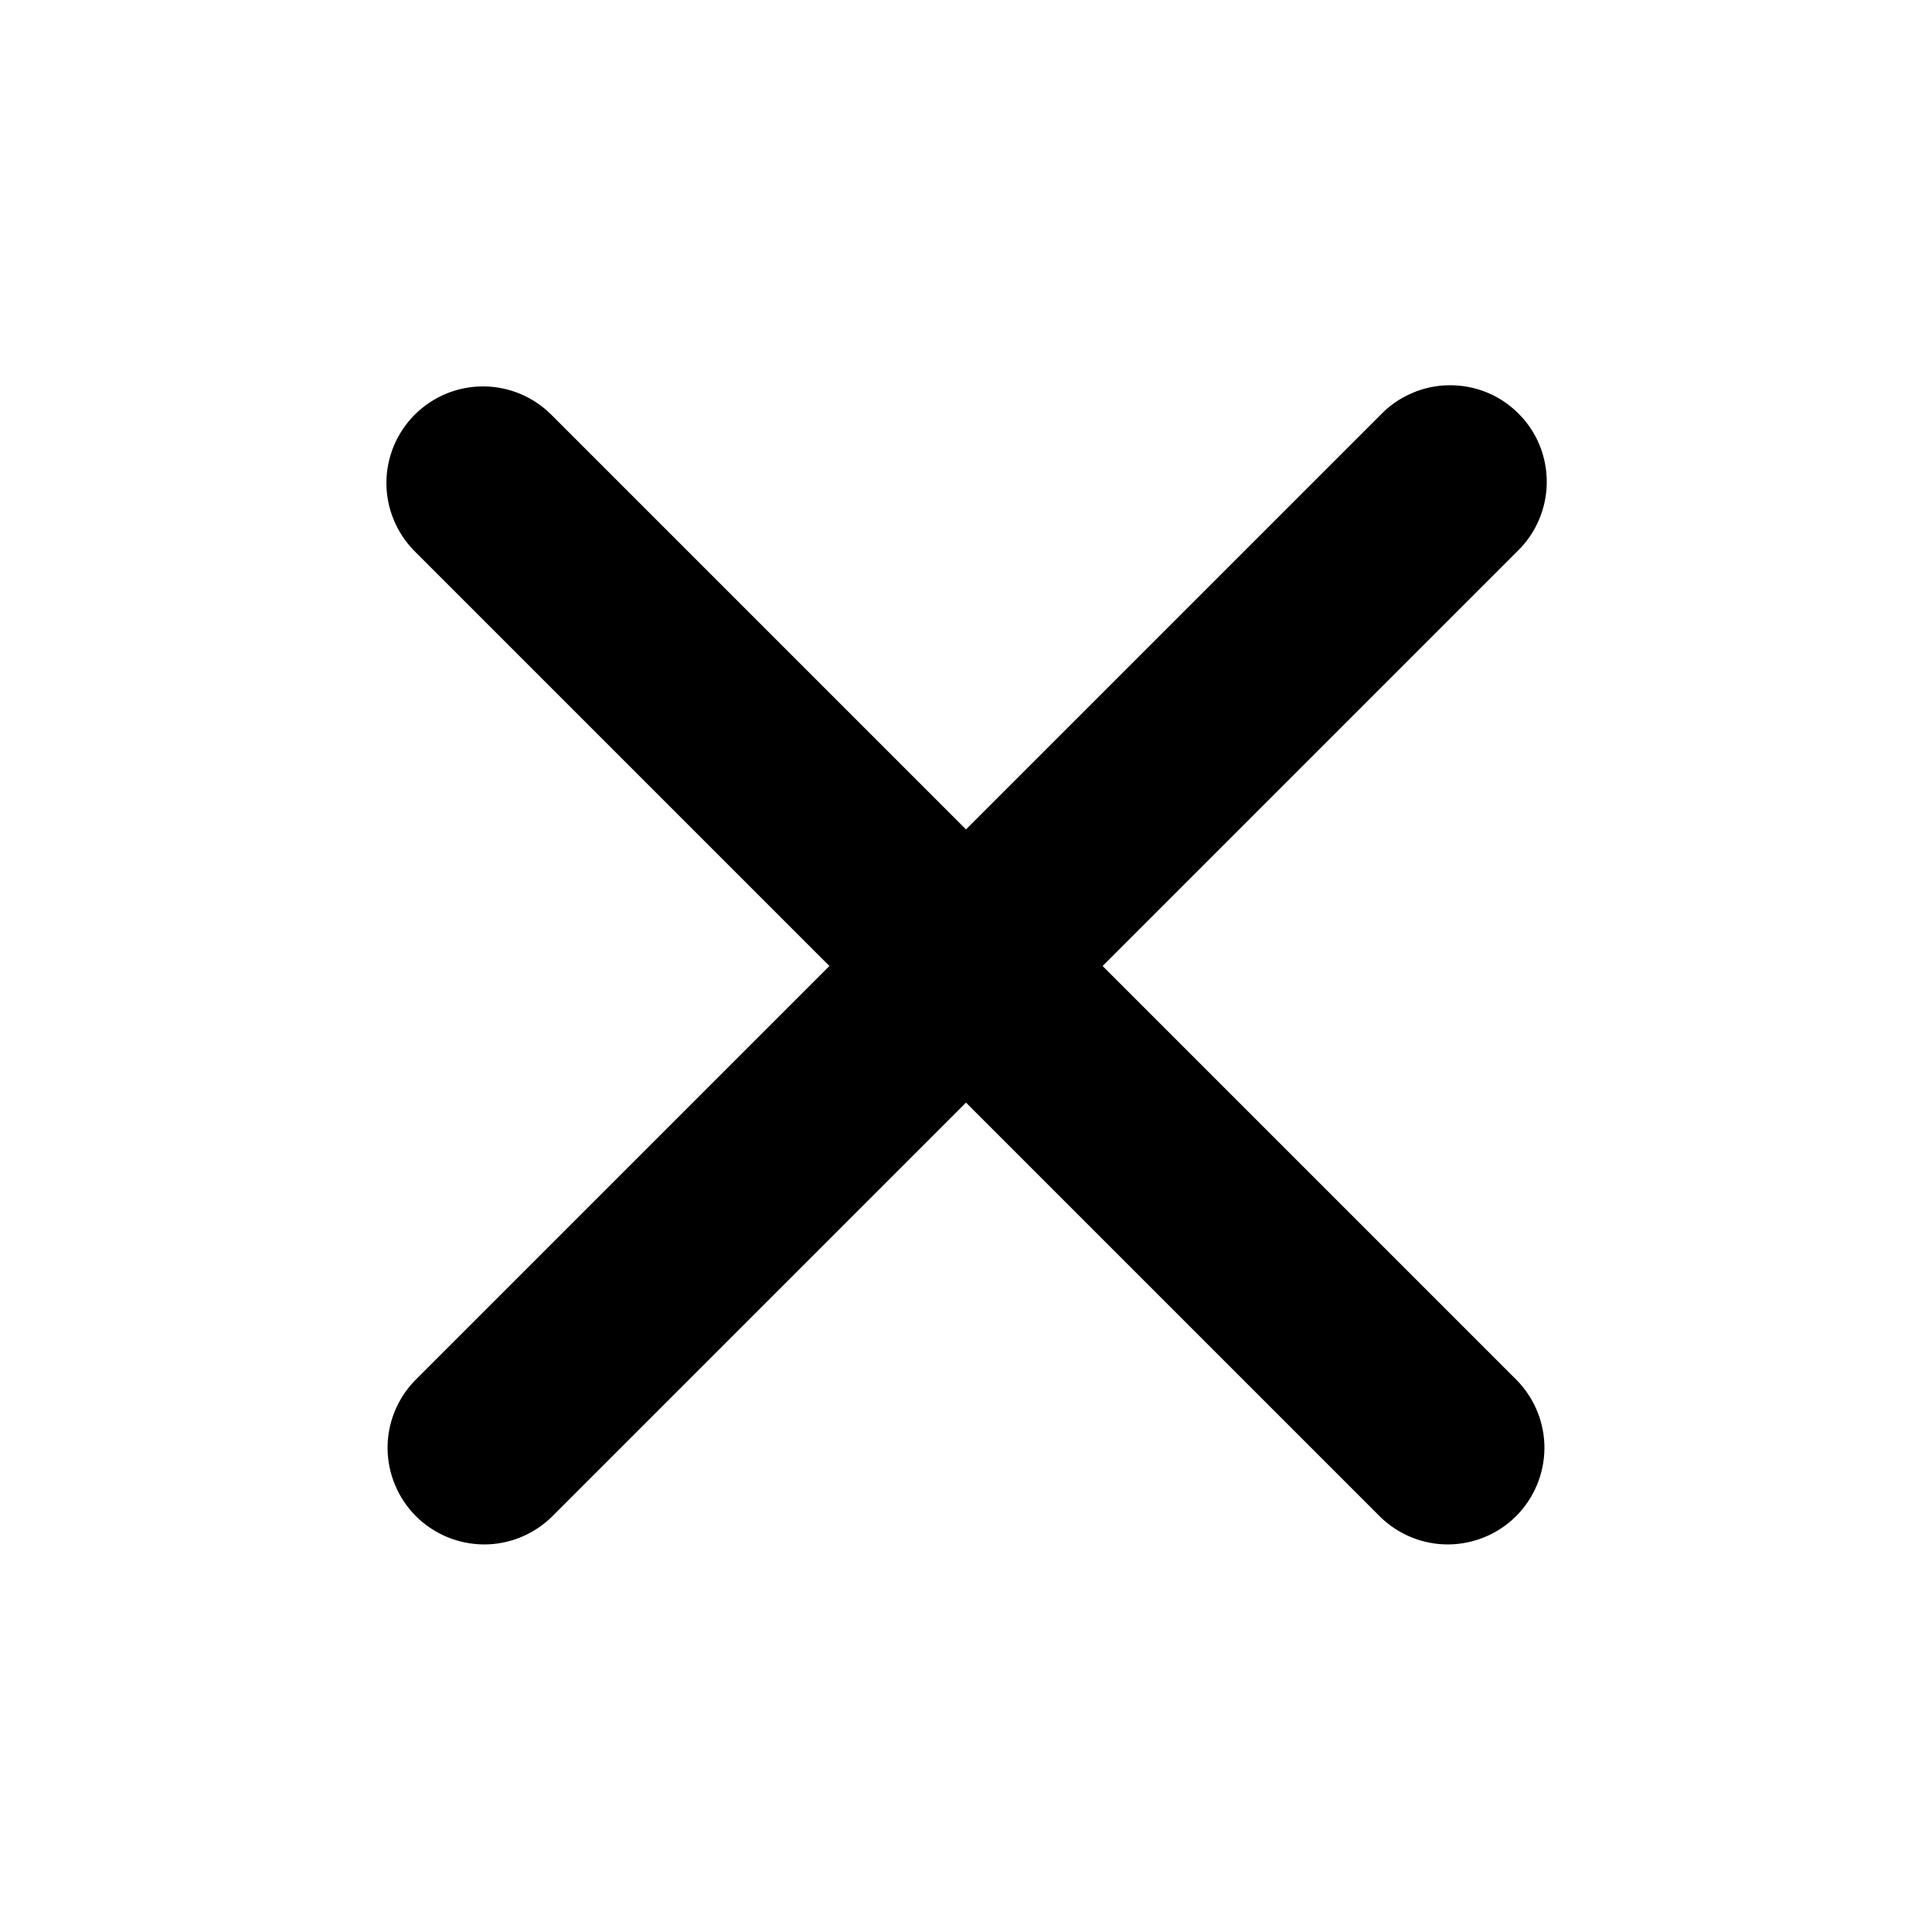
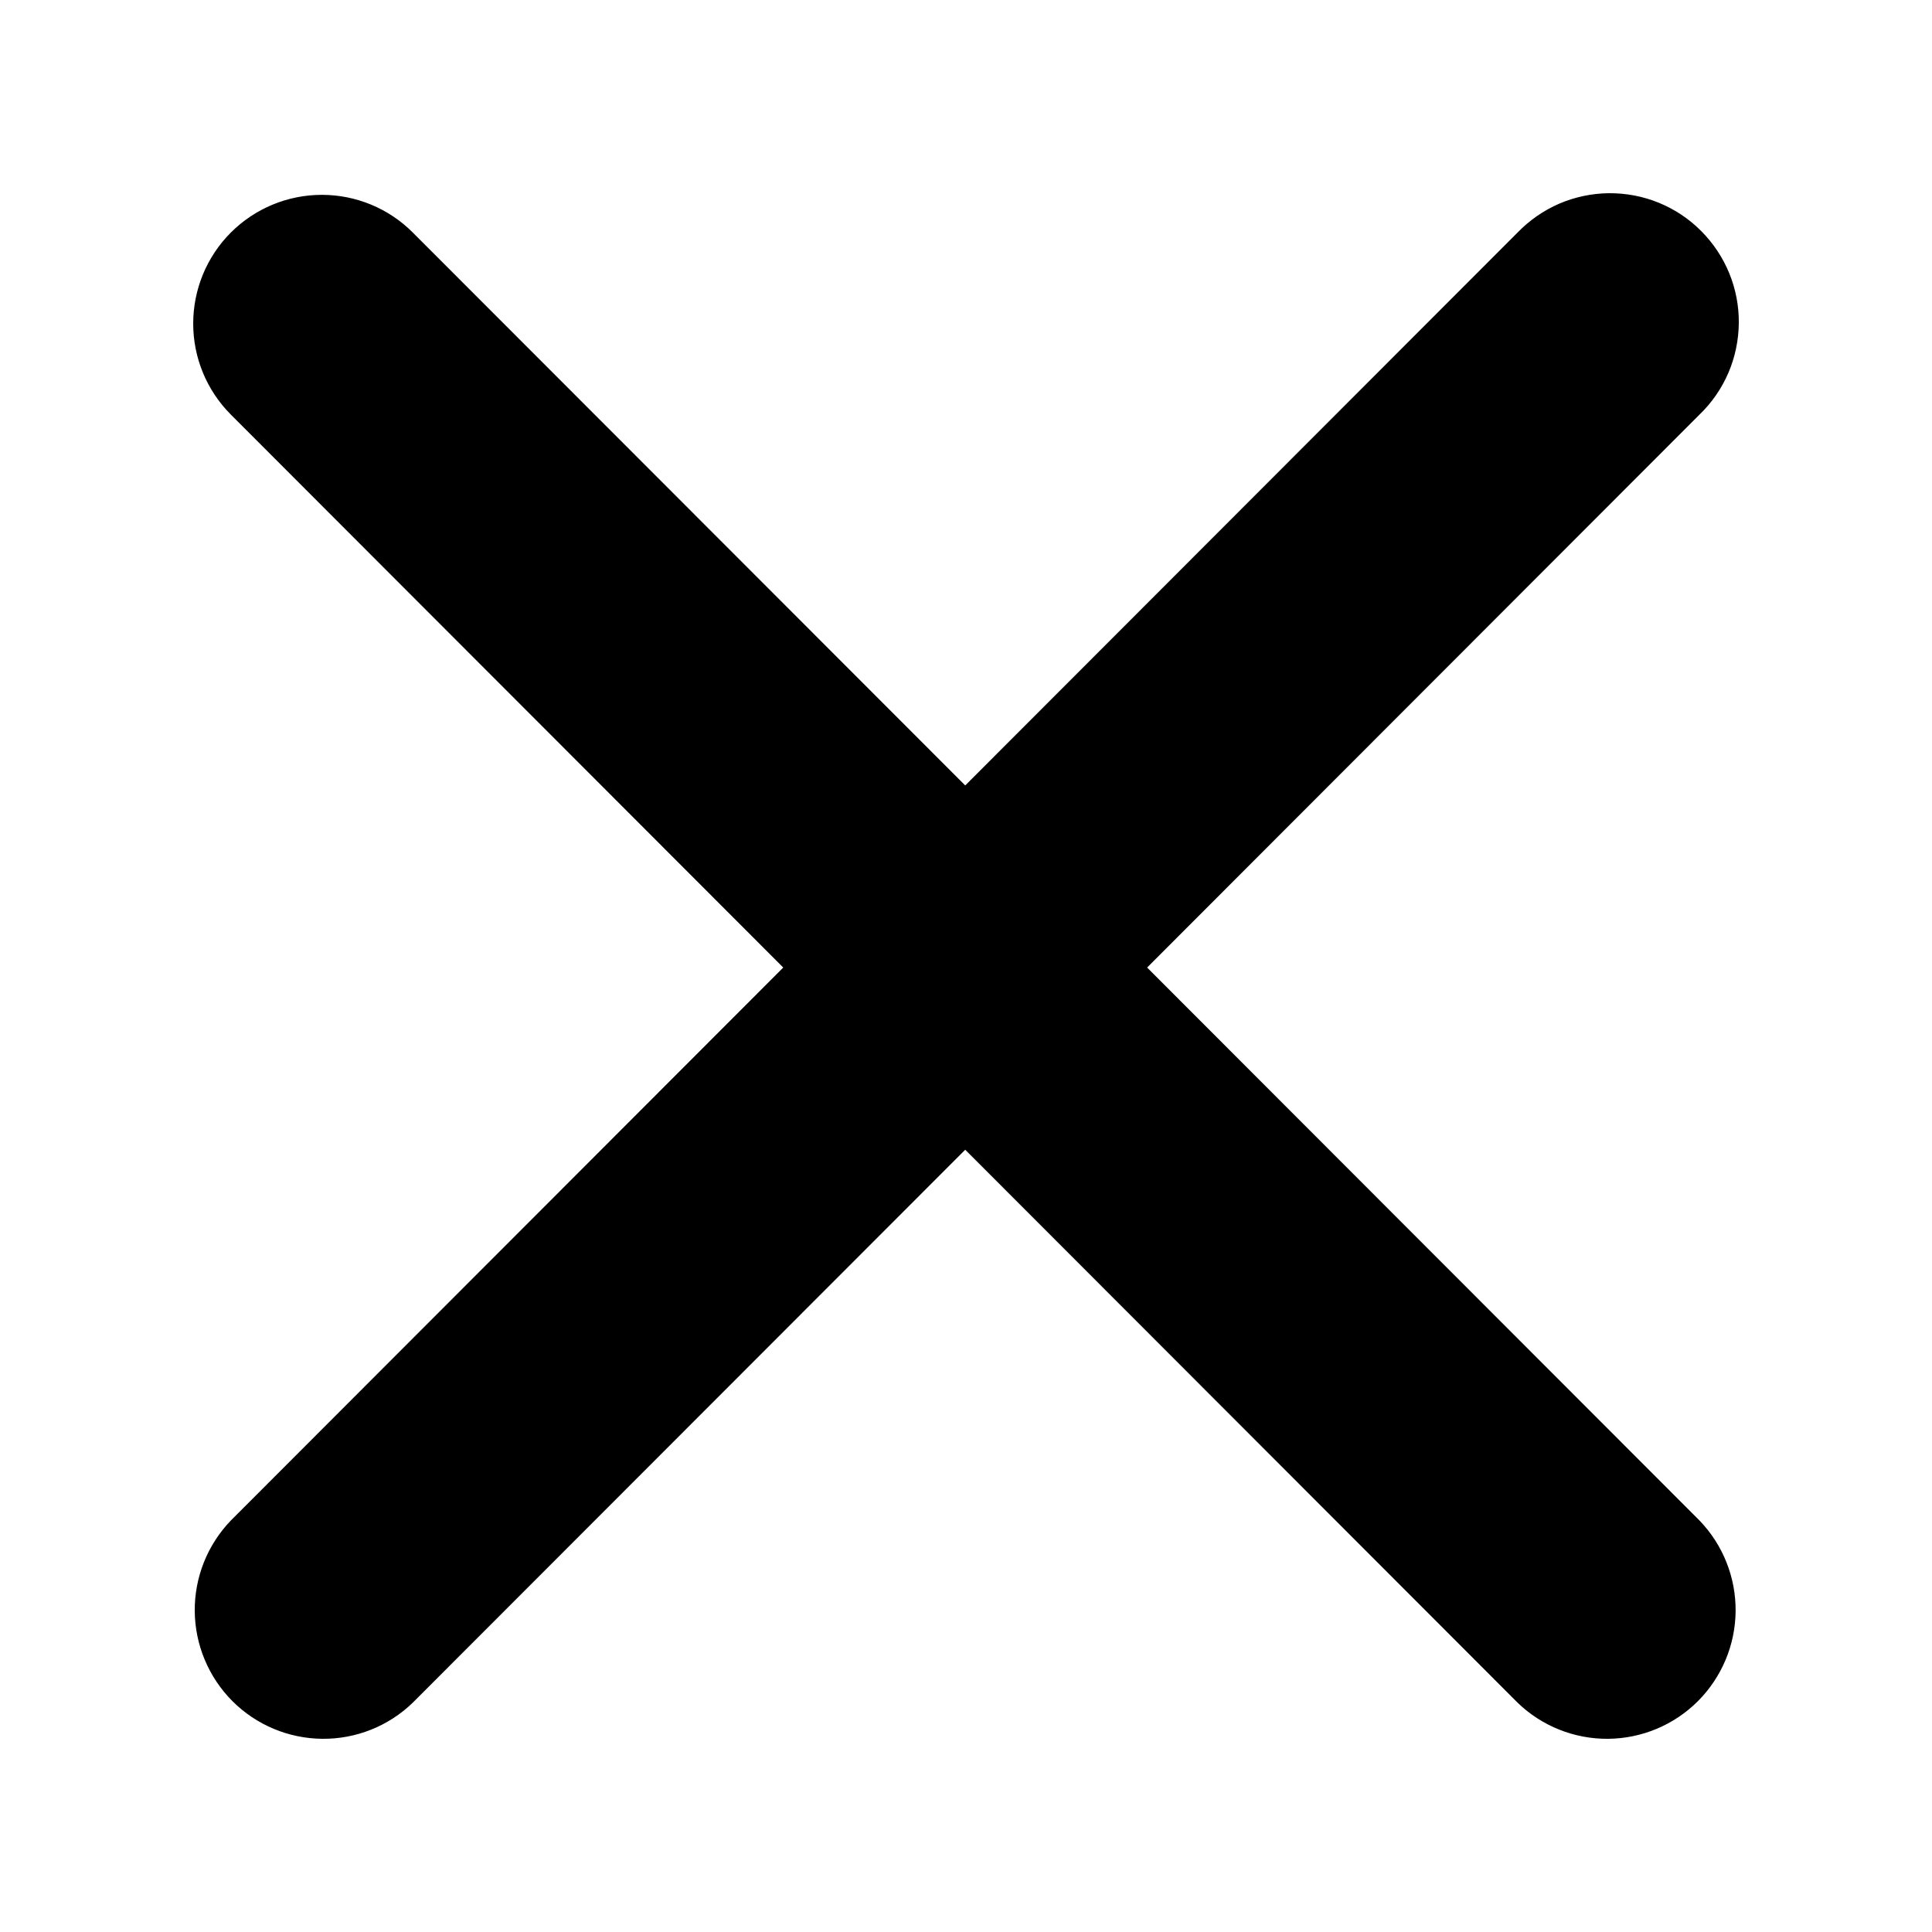
<svg xmlns="http://www.w3.org/2000/svg" id="icon" viewBox="0 0 20 20" fill="currentColor">
-   <path fill-rule="evenodd" clip-rule="evenodd" d="M4.293 4.293C4.481 4.105 4.735 4 5 4C5.265 4 5.519 4.105 5.707 4.293L10 8.586L14.293 4.293C14.385 4.197 14.496 4.121 14.618 4.069C14.74 4.016 14.871 3.989 15.004 3.988C15.136 3.987 15.268 4.012 15.391 4.062C15.514 4.112 15.626 4.187 15.719 4.281C15.813 4.374 15.888 4.486 15.938 4.609C15.988 4.732 16.013 4.864 16.012 4.996C16.011 5.129 15.983 5.26 15.931 5.382C15.879 5.504 15.803 5.615 15.707 5.707L11.414 10L15.707 14.293C15.889 14.482 15.99 14.734 15.988 14.996C15.985 15.259 15.88 15.509 15.695 15.695C15.509 15.88 15.259 15.985 14.996 15.988C14.734 15.99 14.482 15.889 14.293 15.707L10 11.414L5.707 15.707C5.518 15.889 5.266 15.99 5.004 15.988C4.741 15.985 4.491 15.88 4.305 15.695C4.12 15.509 4.015 15.259 4.012 14.996C4.01 14.734 4.111 14.482 4.293 14.293L8.586 10L4.293 5.707C4.106 5.519 4 5.265 4 5C4 4.735 4.106 4.48 4.293 4.293V4.293Z" />
+   <path fill-rule="evenodd" clip-rule="evenodd" d="M2.39 2.407C2.64 2.157 2.979 2.017 3.332 2.017C3.685 2.017 4.024 2.157 4.273 2.407L9.992 8.131L15.71 2.407C15.833 2.28 15.98 2.178 16.142 2.108C16.305 2.038 16.48 2.002 16.656 2C16.833 1.999 17.009 2.032 17.172 2.099C17.336 2.166 17.485 2.265 17.61 2.391C17.735 2.516 17.834 2.665 17.901 2.828C17.968 2.992 18.002 3.168 18 3.345C17.998 3.522 17.962 3.697 17.892 3.86C17.822 4.022 17.721 4.169 17.593 4.292L11.875 10.016L17.593 15.74C17.836 15.992 17.97 16.329 17.967 16.678C17.964 17.028 17.824 17.362 17.577 17.61C17.33 17.857 16.996 17.997 16.647 18C16.298 18.003 15.961 17.869 15.71 17.626L9.992 11.902L4.273 17.626C4.022 17.869 3.686 18.003 3.337 18C2.987 17.997 2.653 17.857 2.406 17.61C2.159 17.362 2.019 17.028 2.016 16.678C2.013 16.329 2.147 15.992 2.39 15.74L8.108 10.016L2.39 4.292C2.14 4.042 2 3.703 2 3.35C2 2.996 2.14 2.657 2.39 2.407Z" />
</svg>
